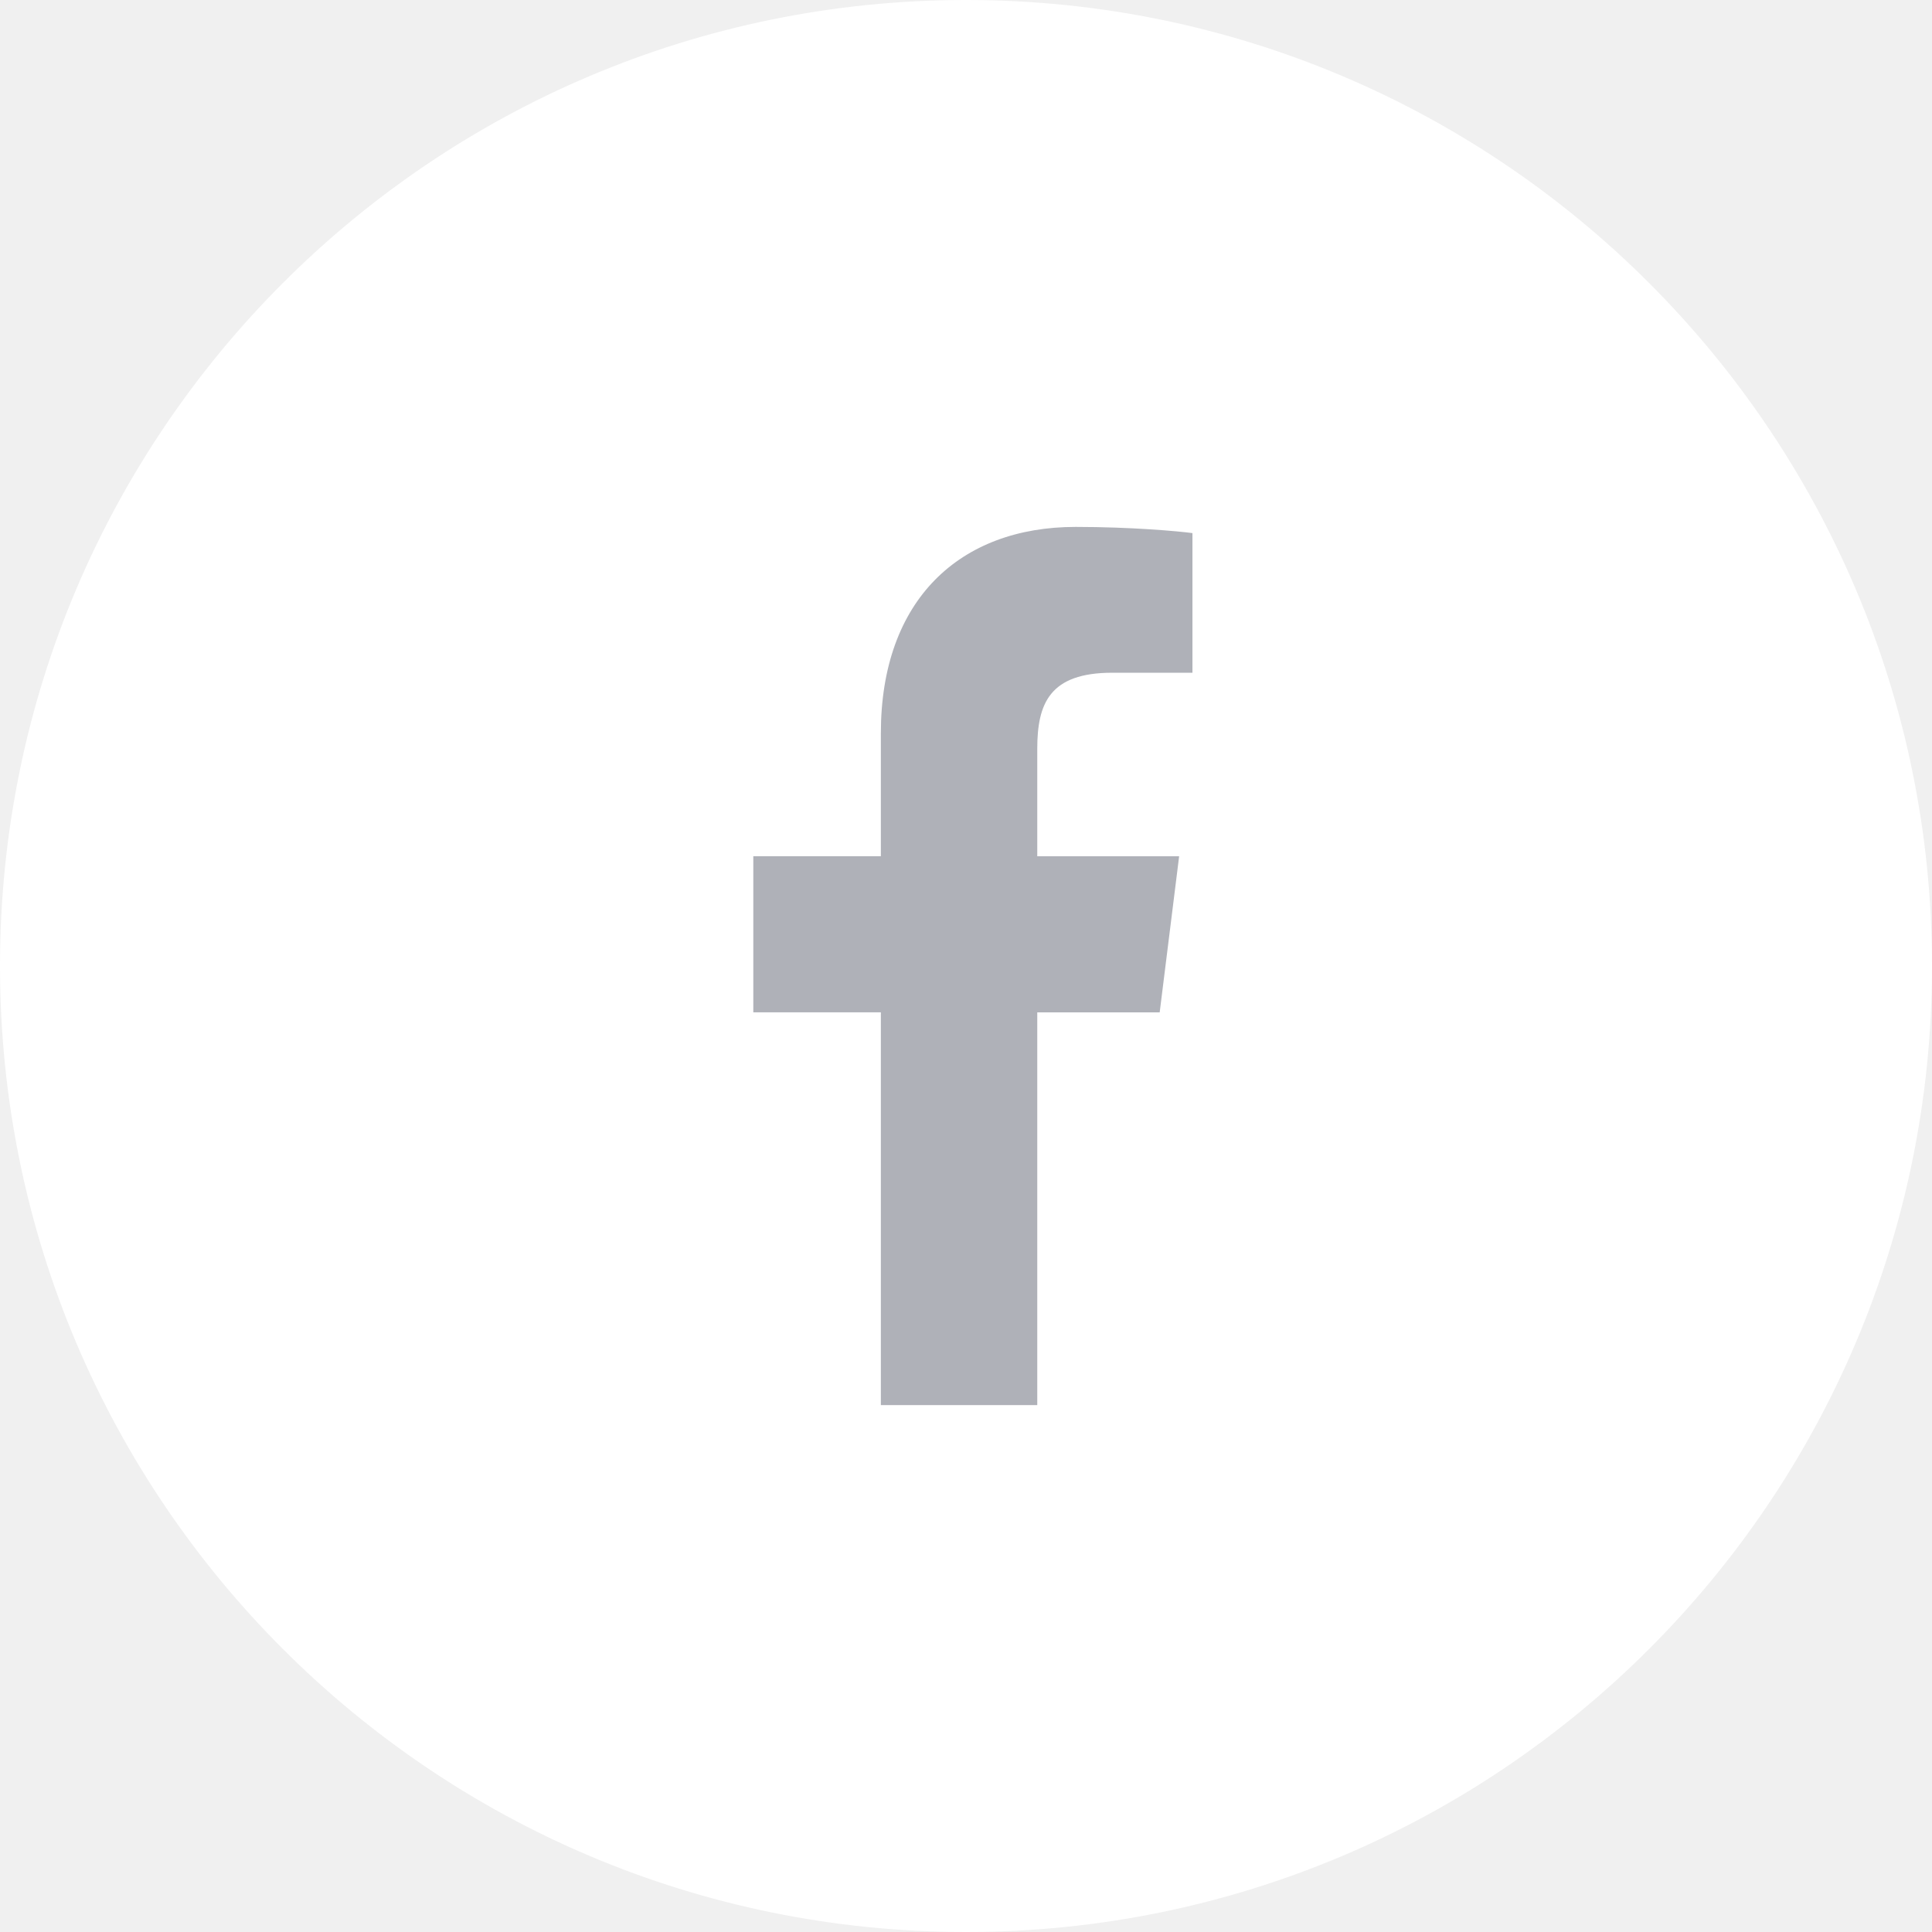
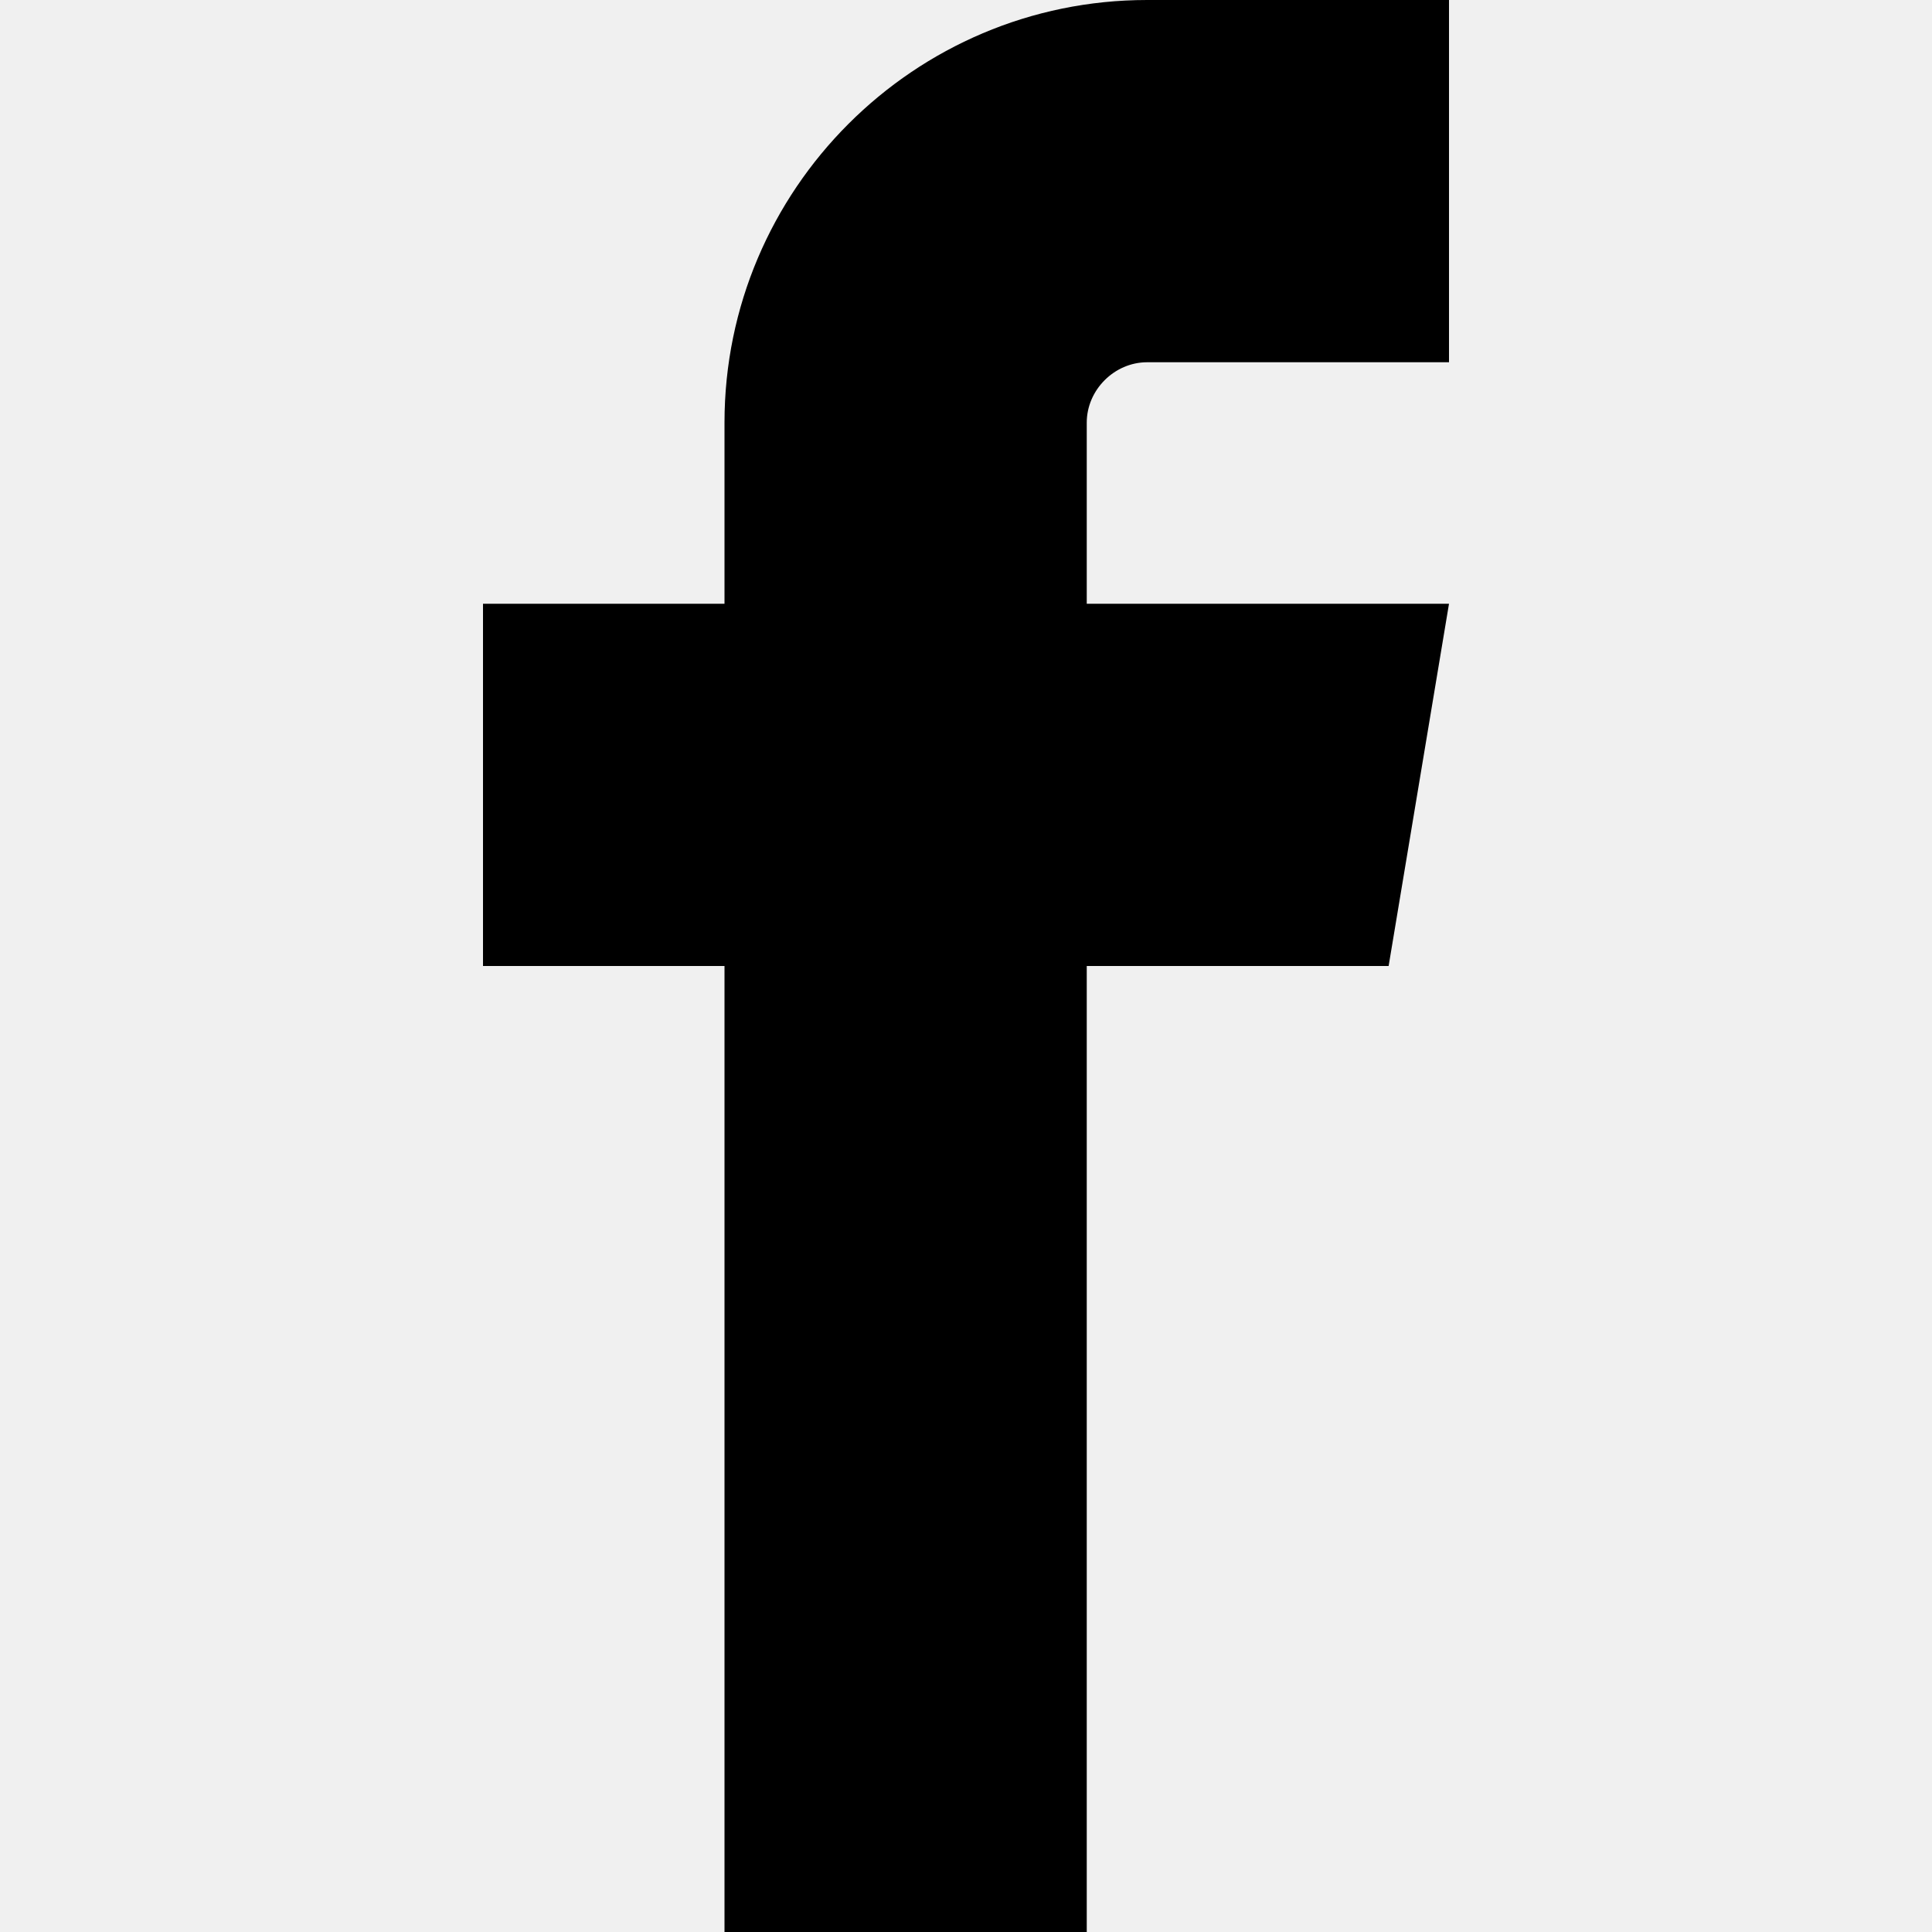
- <svg xmlns="http://www.w3.org/2000/svg" fill="none" viewBox="0 0 44 44">
-   <path fill="white" d="M44 22c0 6.075-2.462 11.575-6.444 15.556-3.981 3.981-9.481 6.444-15.556 6.444-6.075 0-11.575-2.462-15.556-6.444C2.462 33.575 0 28.075 0 22c0-6.075 2.462-11.575 6.444-15.556C10.425 2.462 15.925-0 22-0c6.075 0 11.575 2.462 15.556 6.444C41.538 10.425 44 15.925 44 22Z" />
-   <g clip-path="url(#clip0_75273_563)">
-     <path fill="#AFB1B8" d="M25.331 15.321h1.826v-3.18c-.315-.043-1.398-.141-2.66-.141-2.632 0-4.436 1.656-4.436 4.699V19.5h-2.905v3.555h2.905V32h3.562v-8.944h2.788l.443-3.555h-3.231v-2.449c.001-1.028.278-1.731 1.709-1.731Z" />
-   </g>
-   <defs>
-     <clipPath id="clip0_75273_563">
-       <path fill="white" d="M12 12h20v20H12z" />
-     </clipPath>
-   </defs>
+ <svg xmlns="http://www.w3.org/2000/svg" version="1.1" width="32" height="32" viewBox="0 0 32 32">
+   <path d="M19 6h5v-6h-5c-3.86 0-7 3.14-7 7v3h-4v6h4v16h6v-16h5l1-6h-6v-3c0-0.542 0.458-1 1-1z" />
</svg>
